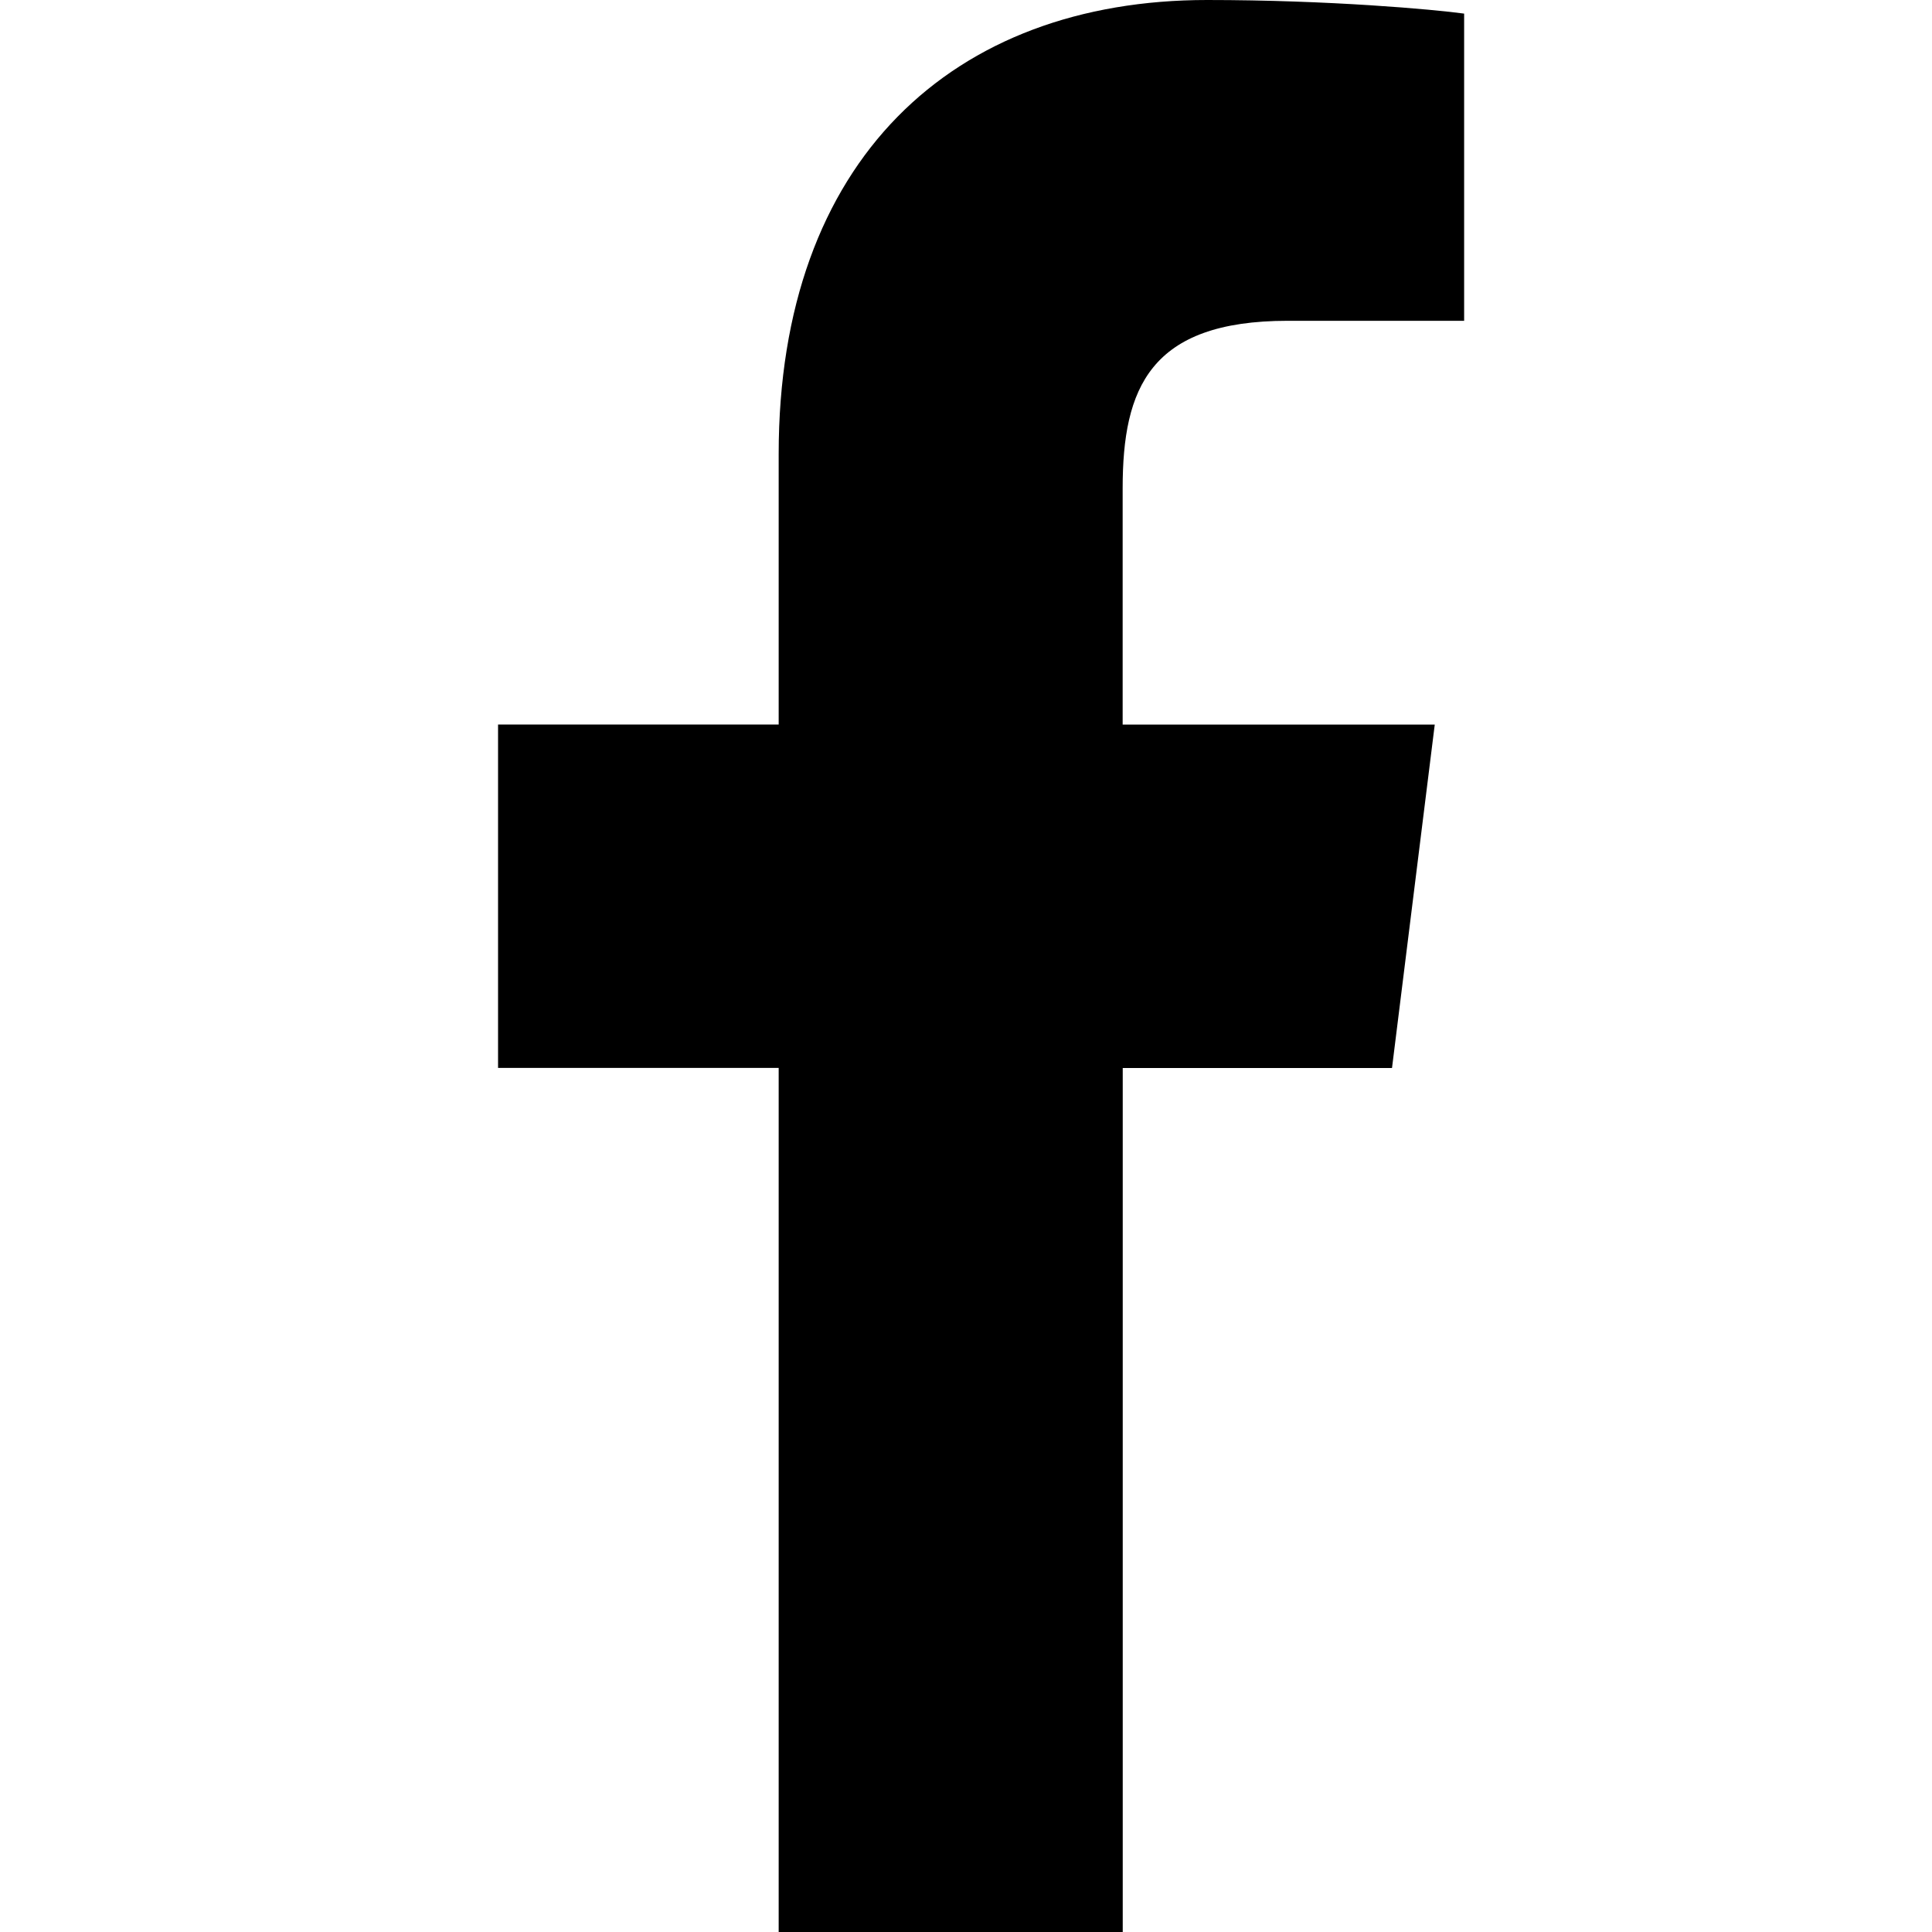
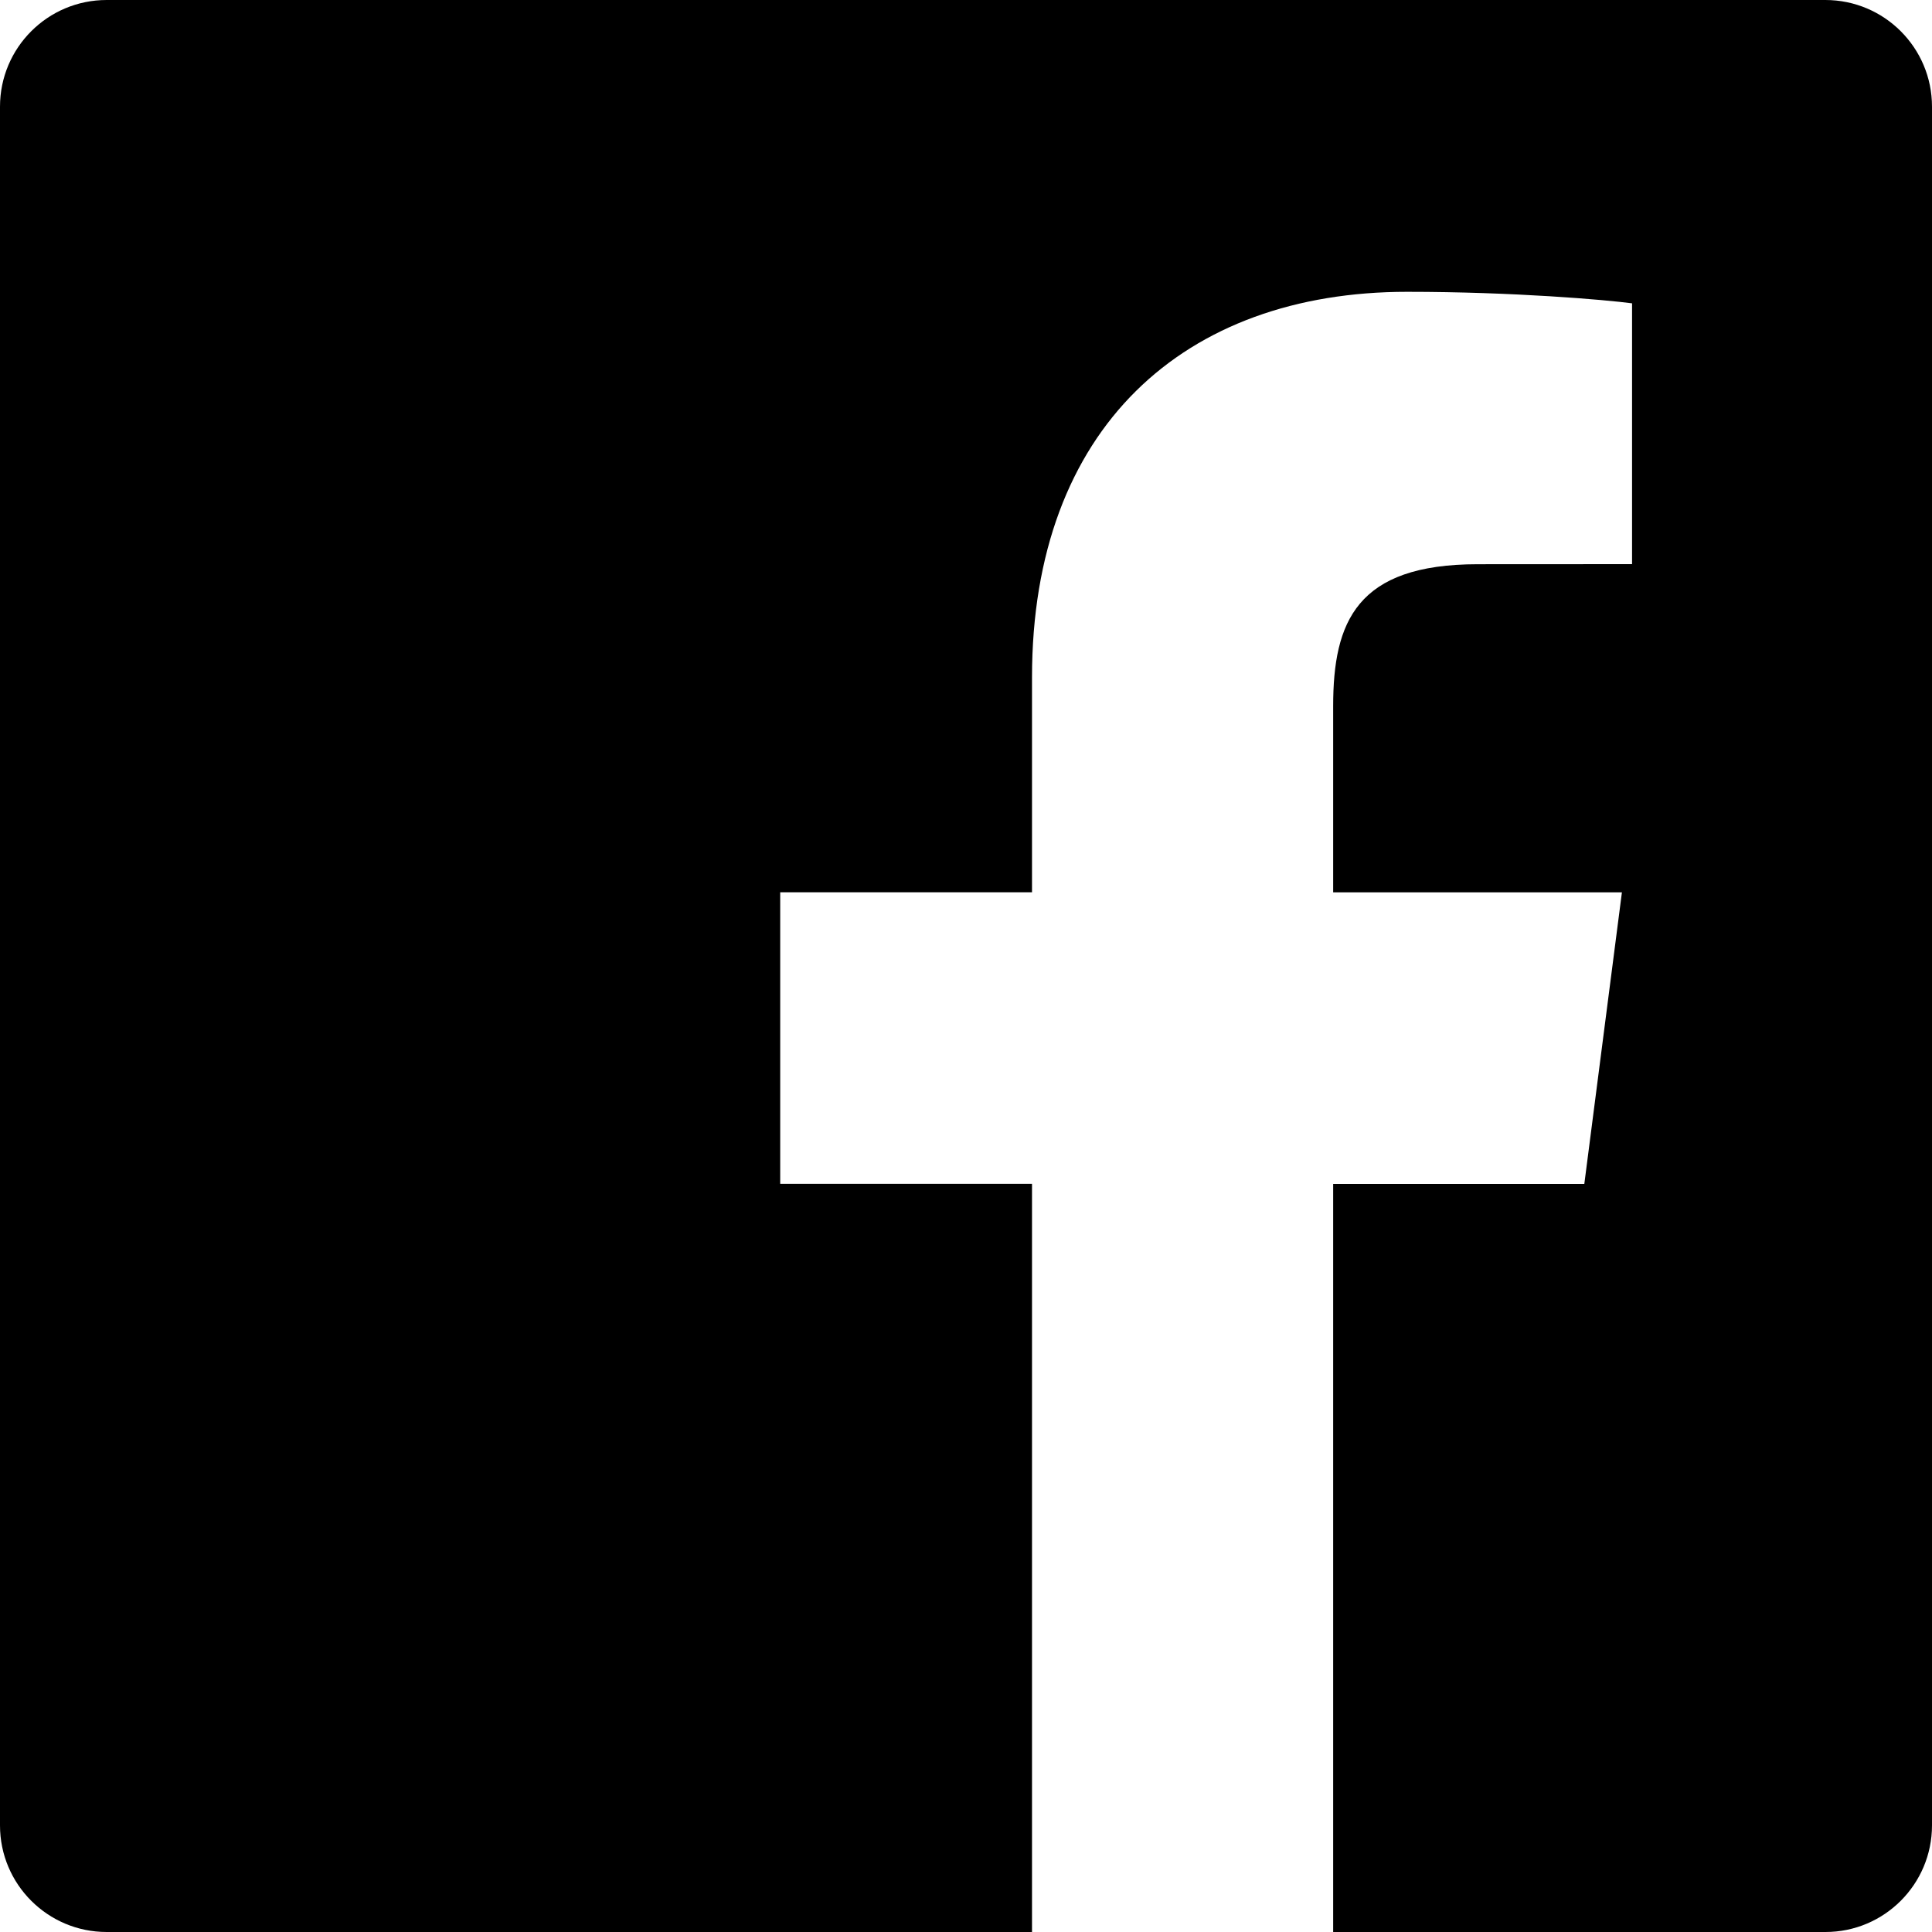
- <svg xmlns="http://www.w3.org/2000/svg" id="Bold" enable-background="new 0 0 24 24" height="512" viewBox="0 0 24 24" width="512">
-   <path d="m15.997 3.985h2.191v-3.816c-.378-.052-1.678-.169-3.192-.169-3.159 0-5.323 1.987-5.323 5.639v3.361h-3.486v4.266h3.486v10.734h4.274v-10.733h3.345l.531-4.266h-3.877v-2.939c.001-1.233.333-2.077 2.051-2.077z" />
+ <svg xmlns="http://www.w3.org/2000/svg" width="24" height="24" viewBox="0 0 24 24">
+   <path d="M22.675 0h-21.35c-.732 0-1.325.593-1.325 1.325v21.351c0 .731.593 1.324 1.325 1.324h11.495v-9.294h-3.128v-3.622h3.128v-2.671c0-3.1 1.893-4.788 4.659-4.788 1.325 0 2.463.099 2.795.143v3.24l-1.918.001c-1.504 0-1.795.715-1.795 1.763v2.313h3.587l-.467 3.622h-3.12v9.293h6.116c.73 0 1.323-.593 1.323-1.325v-21.35c0-.732-.593-1.325-1.325-1.325z" />
</svg>
